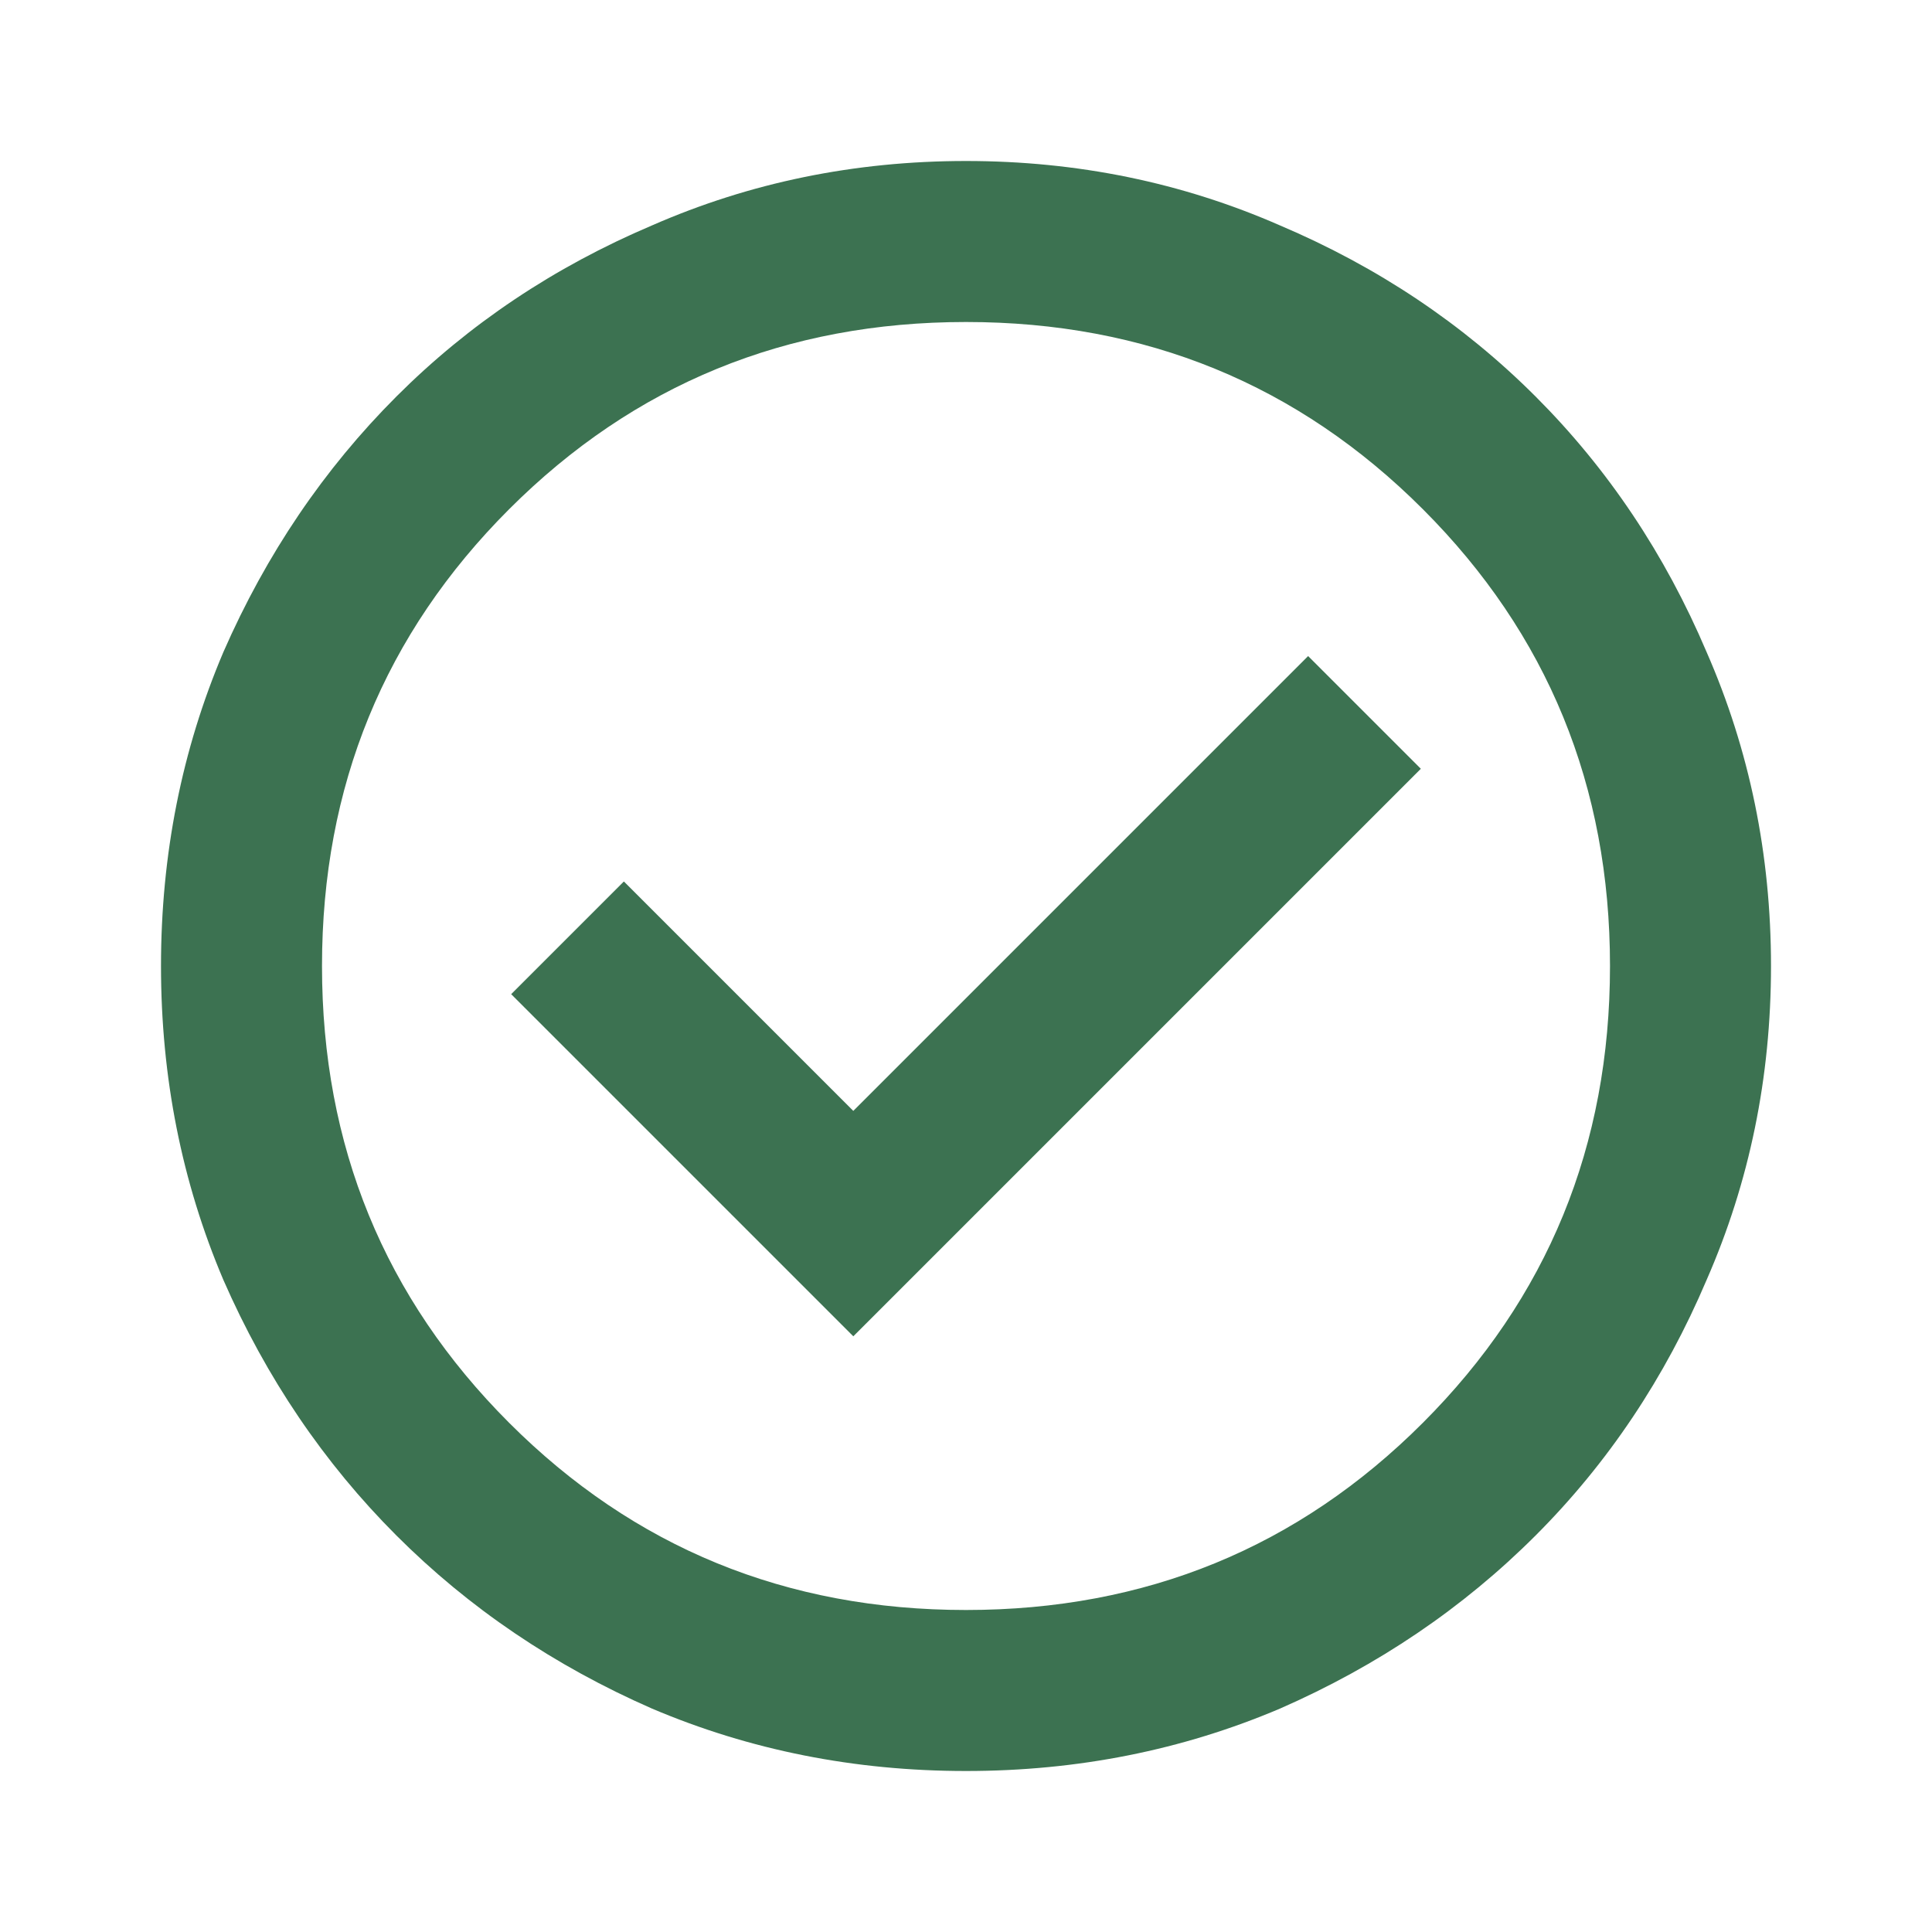
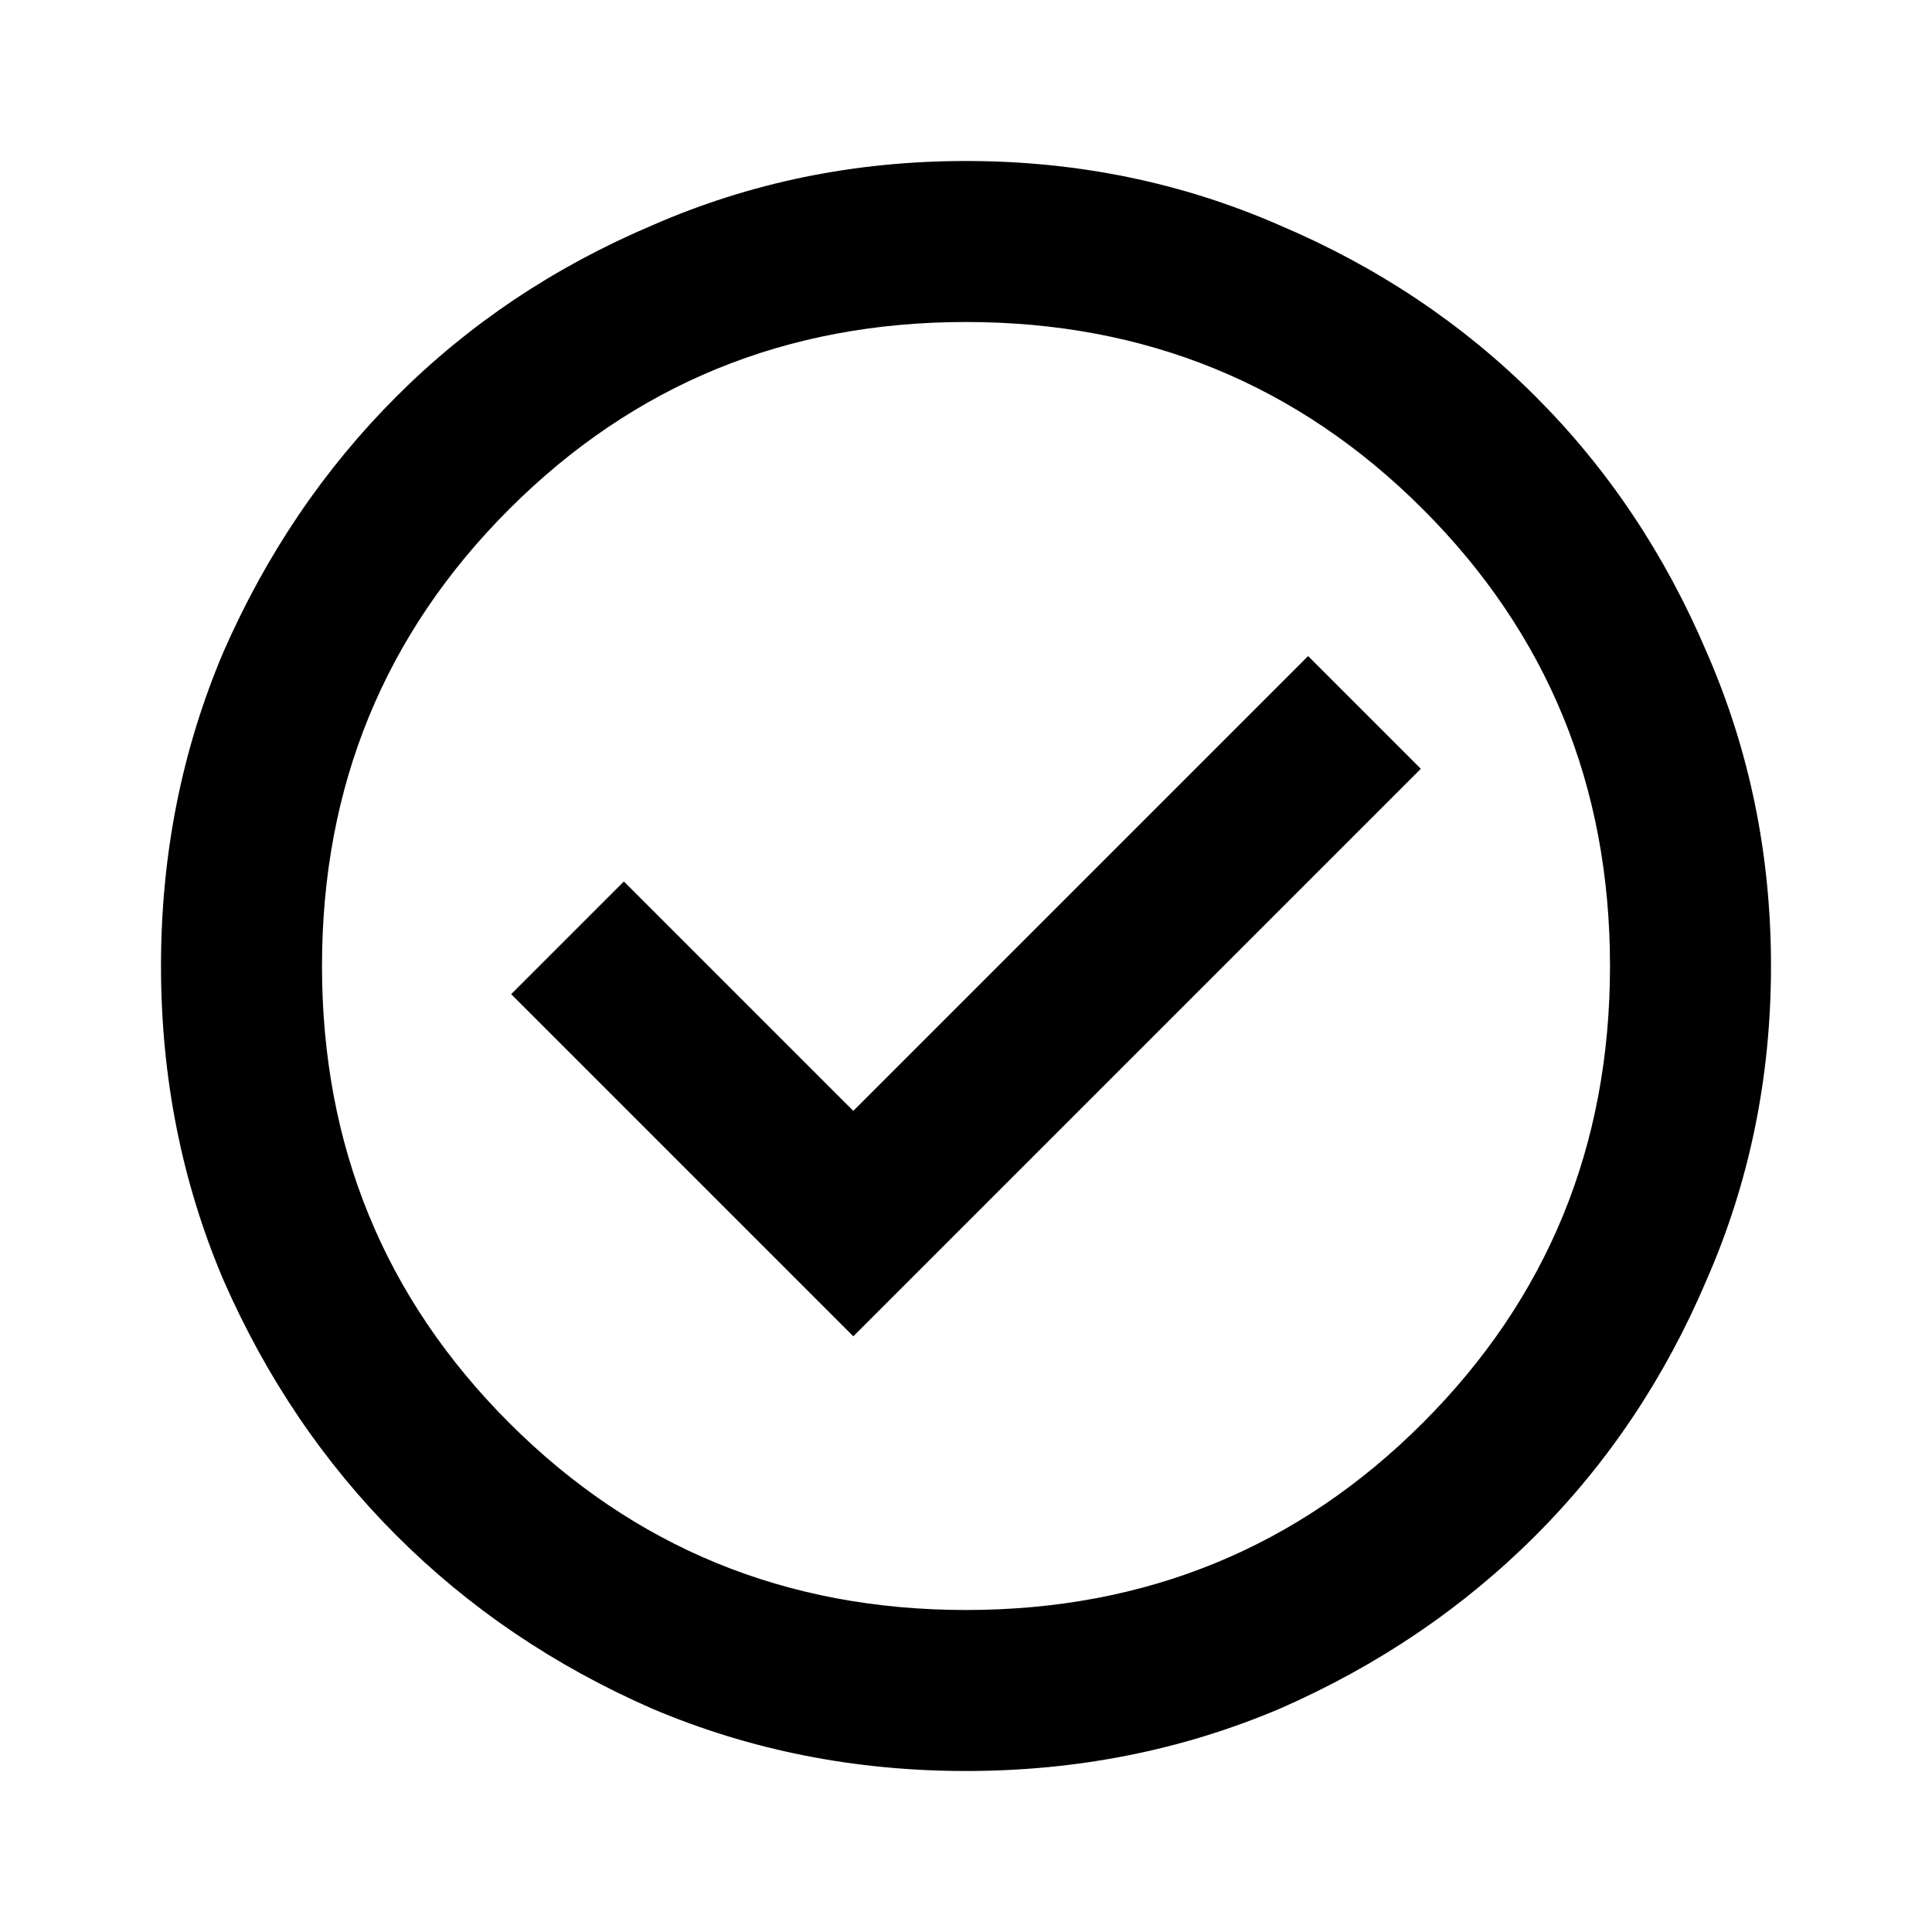
<svg xmlns="http://www.w3.org/2000/svg" width="24" height="24" viewBox="0 0 24 24">
-   <path fill="#3c7251" d="M10.6 16.6L17.65 9.55L16.25 8.15L10.6 13.8L7.75 10.95L6.35 12.35L10.6 16.6ZM12 22C10.617 22 9.317 21.742 8.1 21.225C6.883 20.692 5.825 19.975 4.925 19.075C4.025 18.175 3.308 17.117 2.775 15.9C2.258 14.683 2 13.383 2 12C2 10.617 2.258 9.317 2.775 8.1C3.308 6.883 4.025 5.825 4.925 4.925C5.825 4.025 6.883 3.317 8.1 2.8C9.317 2.267 10.617 2 12 2C13.383 2 14.683 2.267 15.9 2.8C17.117 3.317 18.175 4.025 19.075 4.925C19.975 5.825 20.683 6.883 21.2 8.1C21.733 9.317 22 10.617 22 12C22 13.383 21.733 14.683 21.2 15.9C20.683 17.117 19.975 18.175 19.075 19.075C18.175 19.975 17.117 20.692 15.9 21.225C14.683 21.742 13.383 22 12 22ZM12 20C14.233 20 16.125 19.225 17.675 17.675C19.225 16.125 20 14.233 20 12C20 9.767 19.225 7.875 17.675 6.325C16.125 4.775 14.233 4 12 4C9.767 4 7.875 4.775 6.325 6.325C4.775 7.875 4 9.767 4 12C4 14.233 4.775 16.125 6.325 17.675C7.875 19.225 9.767 20 12 20Z" />
+   <path fill="currentColor" d="M10.6 16.6L17.65 9.55L16.25 8.15L10.6 13.8L7.75 10.95L6.35 12.35L10.6 16.6ZM12 22C10.617 22 9.317 21.742 8.1 21.225C6.883 20.692 5.825 19.975 4.925 19.075C4.025 18.175 3.308 17.117 2.775 15.9C2.258 14.683 2 13.383 2 12C2 10.617 2.258 9.317 2.775 8.1C3.308 6.883 4.025 5.825 4.925 4.925C5.825 4.025 6.883 3.317 8.1 2.8C9.317 2.267 10.617 2 12 2C13.383 2 14.683 2.267 15.9 2.8C17.117 3.317 18.175 4.025 19.075 4.925C19.975 5.825 20.683 6.883 21.2 8.1C21.733 9.317 22 10.617 22 12C22 13.383 21.733 14.683 21.2 15.9C20.683 17.117 19.975 18.175 19.075 19.075C18.175 19.975 17.117 20.692 15.9 21.225C14.683 21.742 13.383 22 12 22ZM12 20C14.233 20 16.125 19.225 17.675 17.675C19.225 16.125 20 14.233 20 12C20 9.767 19.225 7.875 17.675 6.325C16.125 4.775 14.233 4 12 4C9.767 4 7.875 4.775 6.325 6.325C4.775 7.875 4 9.767 4 12C4 14.233 4.775 16.125 6.325 17.675C7.875 19.225 9.767 20 12 20Z" />
</svg>
